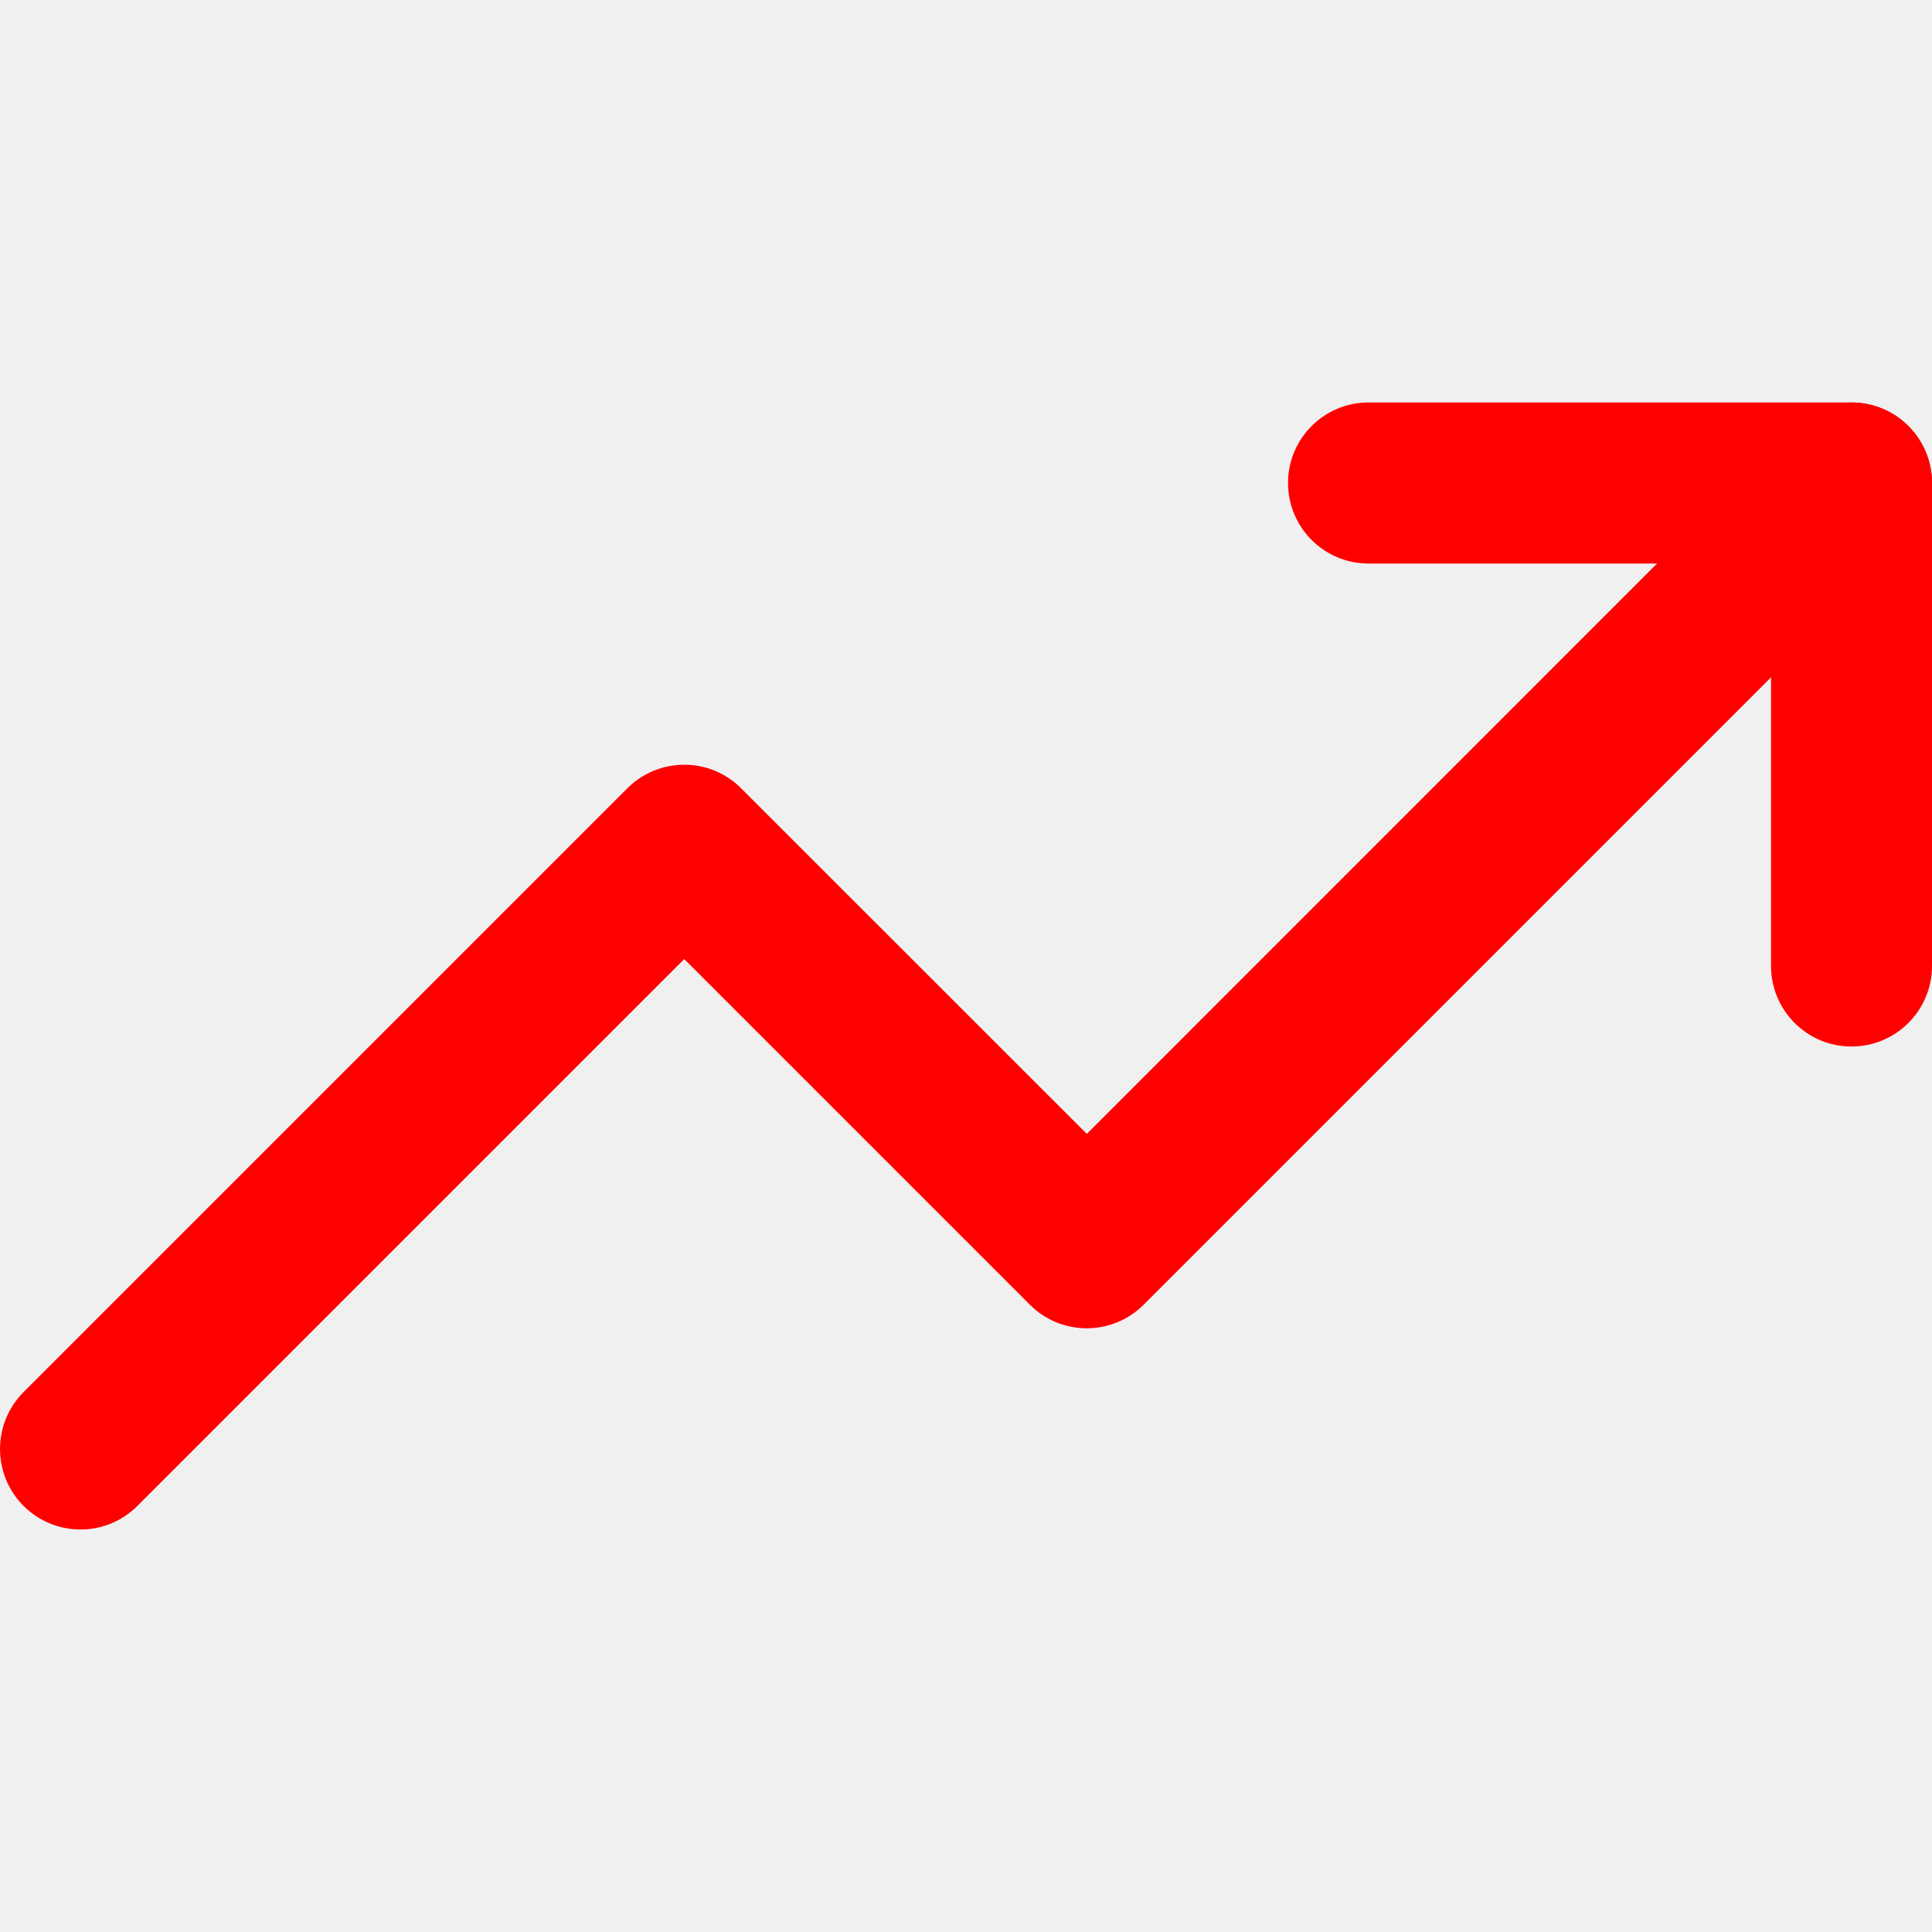
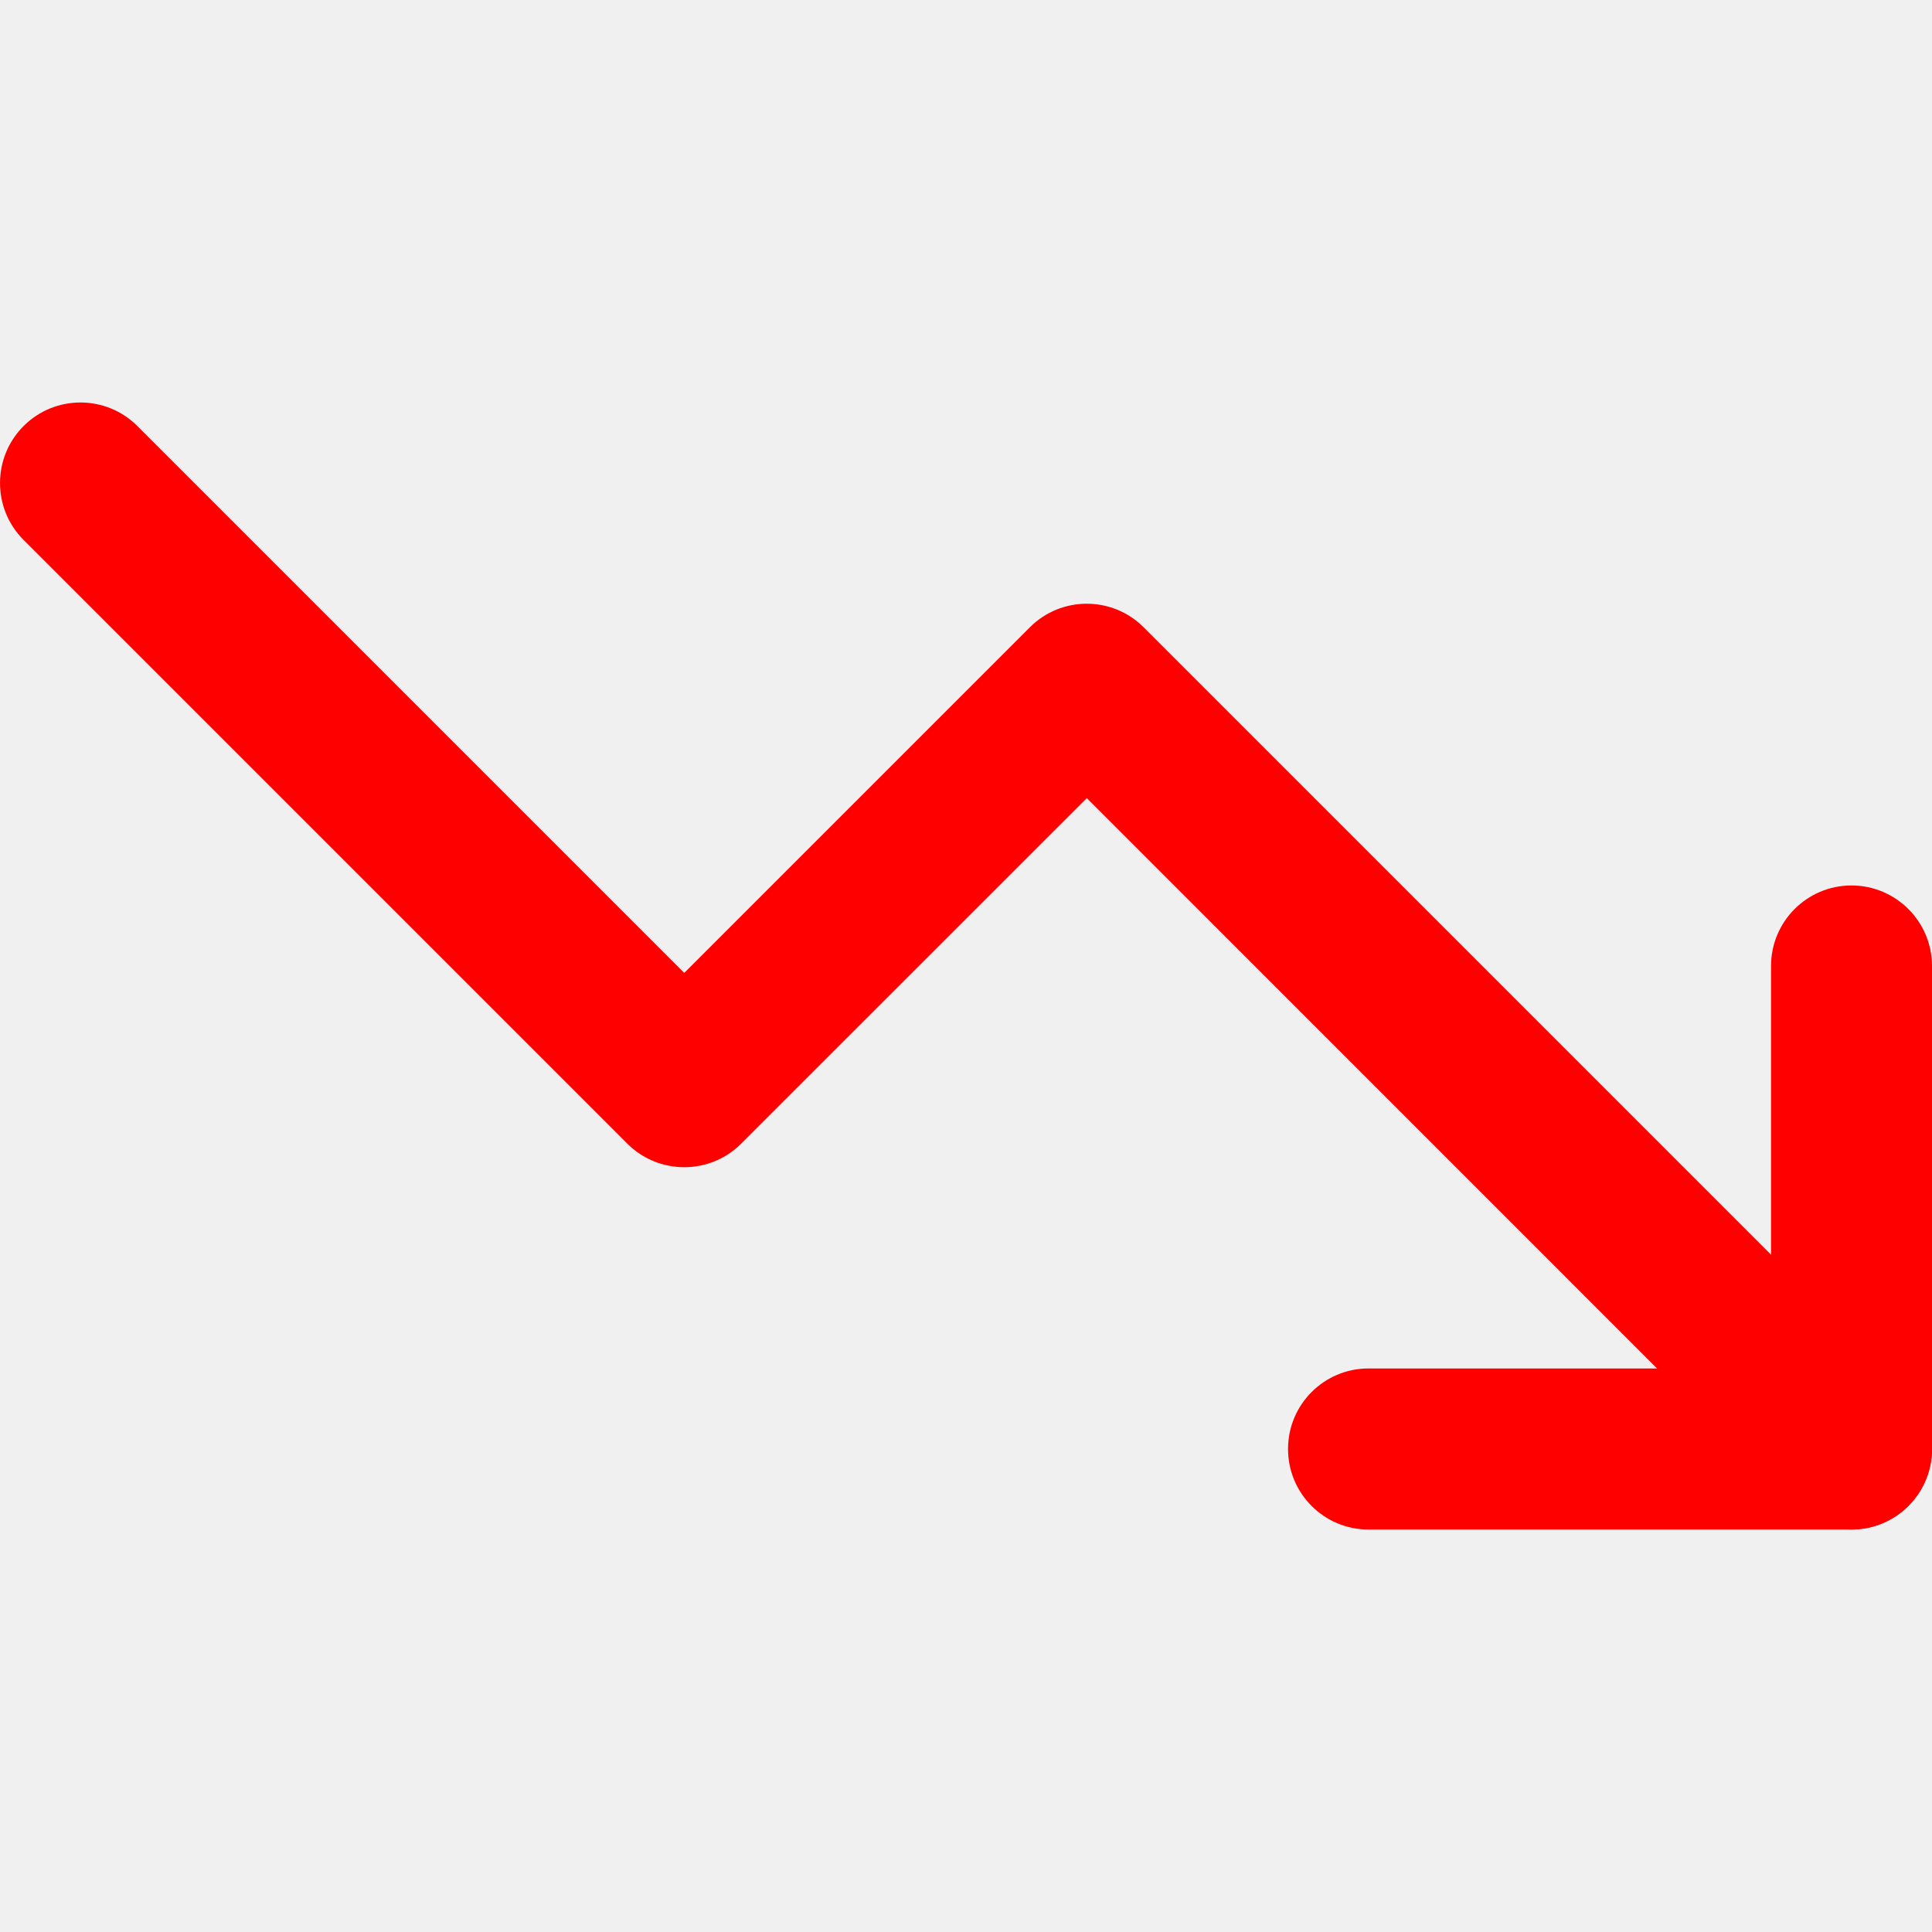
<svg xmlns="http://www.w3.org/2000/svg" width="19" height="19" viewBox="0 0 19 19" fill="none">
-   <g clip-path="url(#clip0_24_1118)">
-     <mask id="mask0_24_1118" style="mask-type:luminance" maskUnits="userSpaceOnUse" x="0" y="0" width="19" height="19">
-       <path d="M0 0H19V19H0V0Z" fill="white" />
+   <g clip-path="url(#clip0_24_1012)">
+     <mask id="mask0_24_1012" style="mask-type:luminance" maskUnits="userSpaceOnUse" x="0" y="0" width="19" height="19">
+       <path d="M0 19H19V0H0V19Z" fill="white" />
    </mask>
-     <g mask="url(#mask0_24_1118)">
-       <path fill-rule="evenodd" clip-rule="evenodd" d="M18.768 4.19C19.077 4.499 19.077 5.001 18.768 5.31L11.247 12.831C10.938 13.14 10.437 13.14 10.128 12.831L6.729 9.432L1.351 14.81C1.042 15.119 0.541 15.119 0.232 14.81C-0.077 14.501 -0.077 13.999 0.232 13.69L6.169 7.753C6.479 7.443 6.98 7.443 7.289 7.753L10.688 11.151L17.648 4.19C17.958 3.881 18.459 3.881 18.768 4.19Z" fill="#FF0000" />
-       <path fill-rule="evenodd" clip-rule="evenodd" d="M12.667 4.75C12.667 4.313 13.021 3.958 13.458 3.958H18.208C18.645 3.958 19 4.313 19 4.75V9.5C19 9.937 18.645 10.292 18.208 10.292C17.771 10.292 17.417 9.937 17.417 9.5V5.542H13.458C13.021 5.542 12.667 5.187 12.667 4.75Z" fill="#FF0000" />
+     <g mask="url(#mask0_24_1012)">
+       <path fill-rule="evenodd" clip-rule="evenodd" d="M18.768 14.81C19.077 14.501 19.077 13.999 18.768 13.69L11.247 6.169C10.938 5.86 10.437 5.86 10.128 6.169L6.729 9.568L1.351 4.19C1.042 3.881 0.541 3.881 0.232 4.19C-0.077 4.499 -0.077 5.001 0.232 5.31L6.169 11.247C6.479 11.556 6.98 11.556 7.289 11.247L10.688 7.849L17.648 14.81C17.958 15.119 18.459 15.119 18.768 14.81Z" fill="#FF0000" />
+       <path fill-rule="evenodd" clip-rule="evenodd" d="M12.667 14.25C12.667 14.687 13.021 15.042 13.458 15.042H18.208C18.645 15.042 19 14.687 19 14.25V9.5C19 9.063 18.645 8.708 18.208 8.708C17.771 8.708 17.417 9.063 17.417 9.5V13.458H13.458C13.021 13.458 12.667 13.813 12.667 14.25Z" fill="#FF0000" />
    </g>
  </g>
  <defs>
-     <clipPath id="clip0_24_1118">
-       <rect width="19" height="19" fill="white" />
+     <clipPath id="clip0_24_1012">
+       <rect width="19" height="19" fill="white" transform="matrix(1 0 0 -1 0 19)" />
    </clipPath>
  </defs>
</svg>
